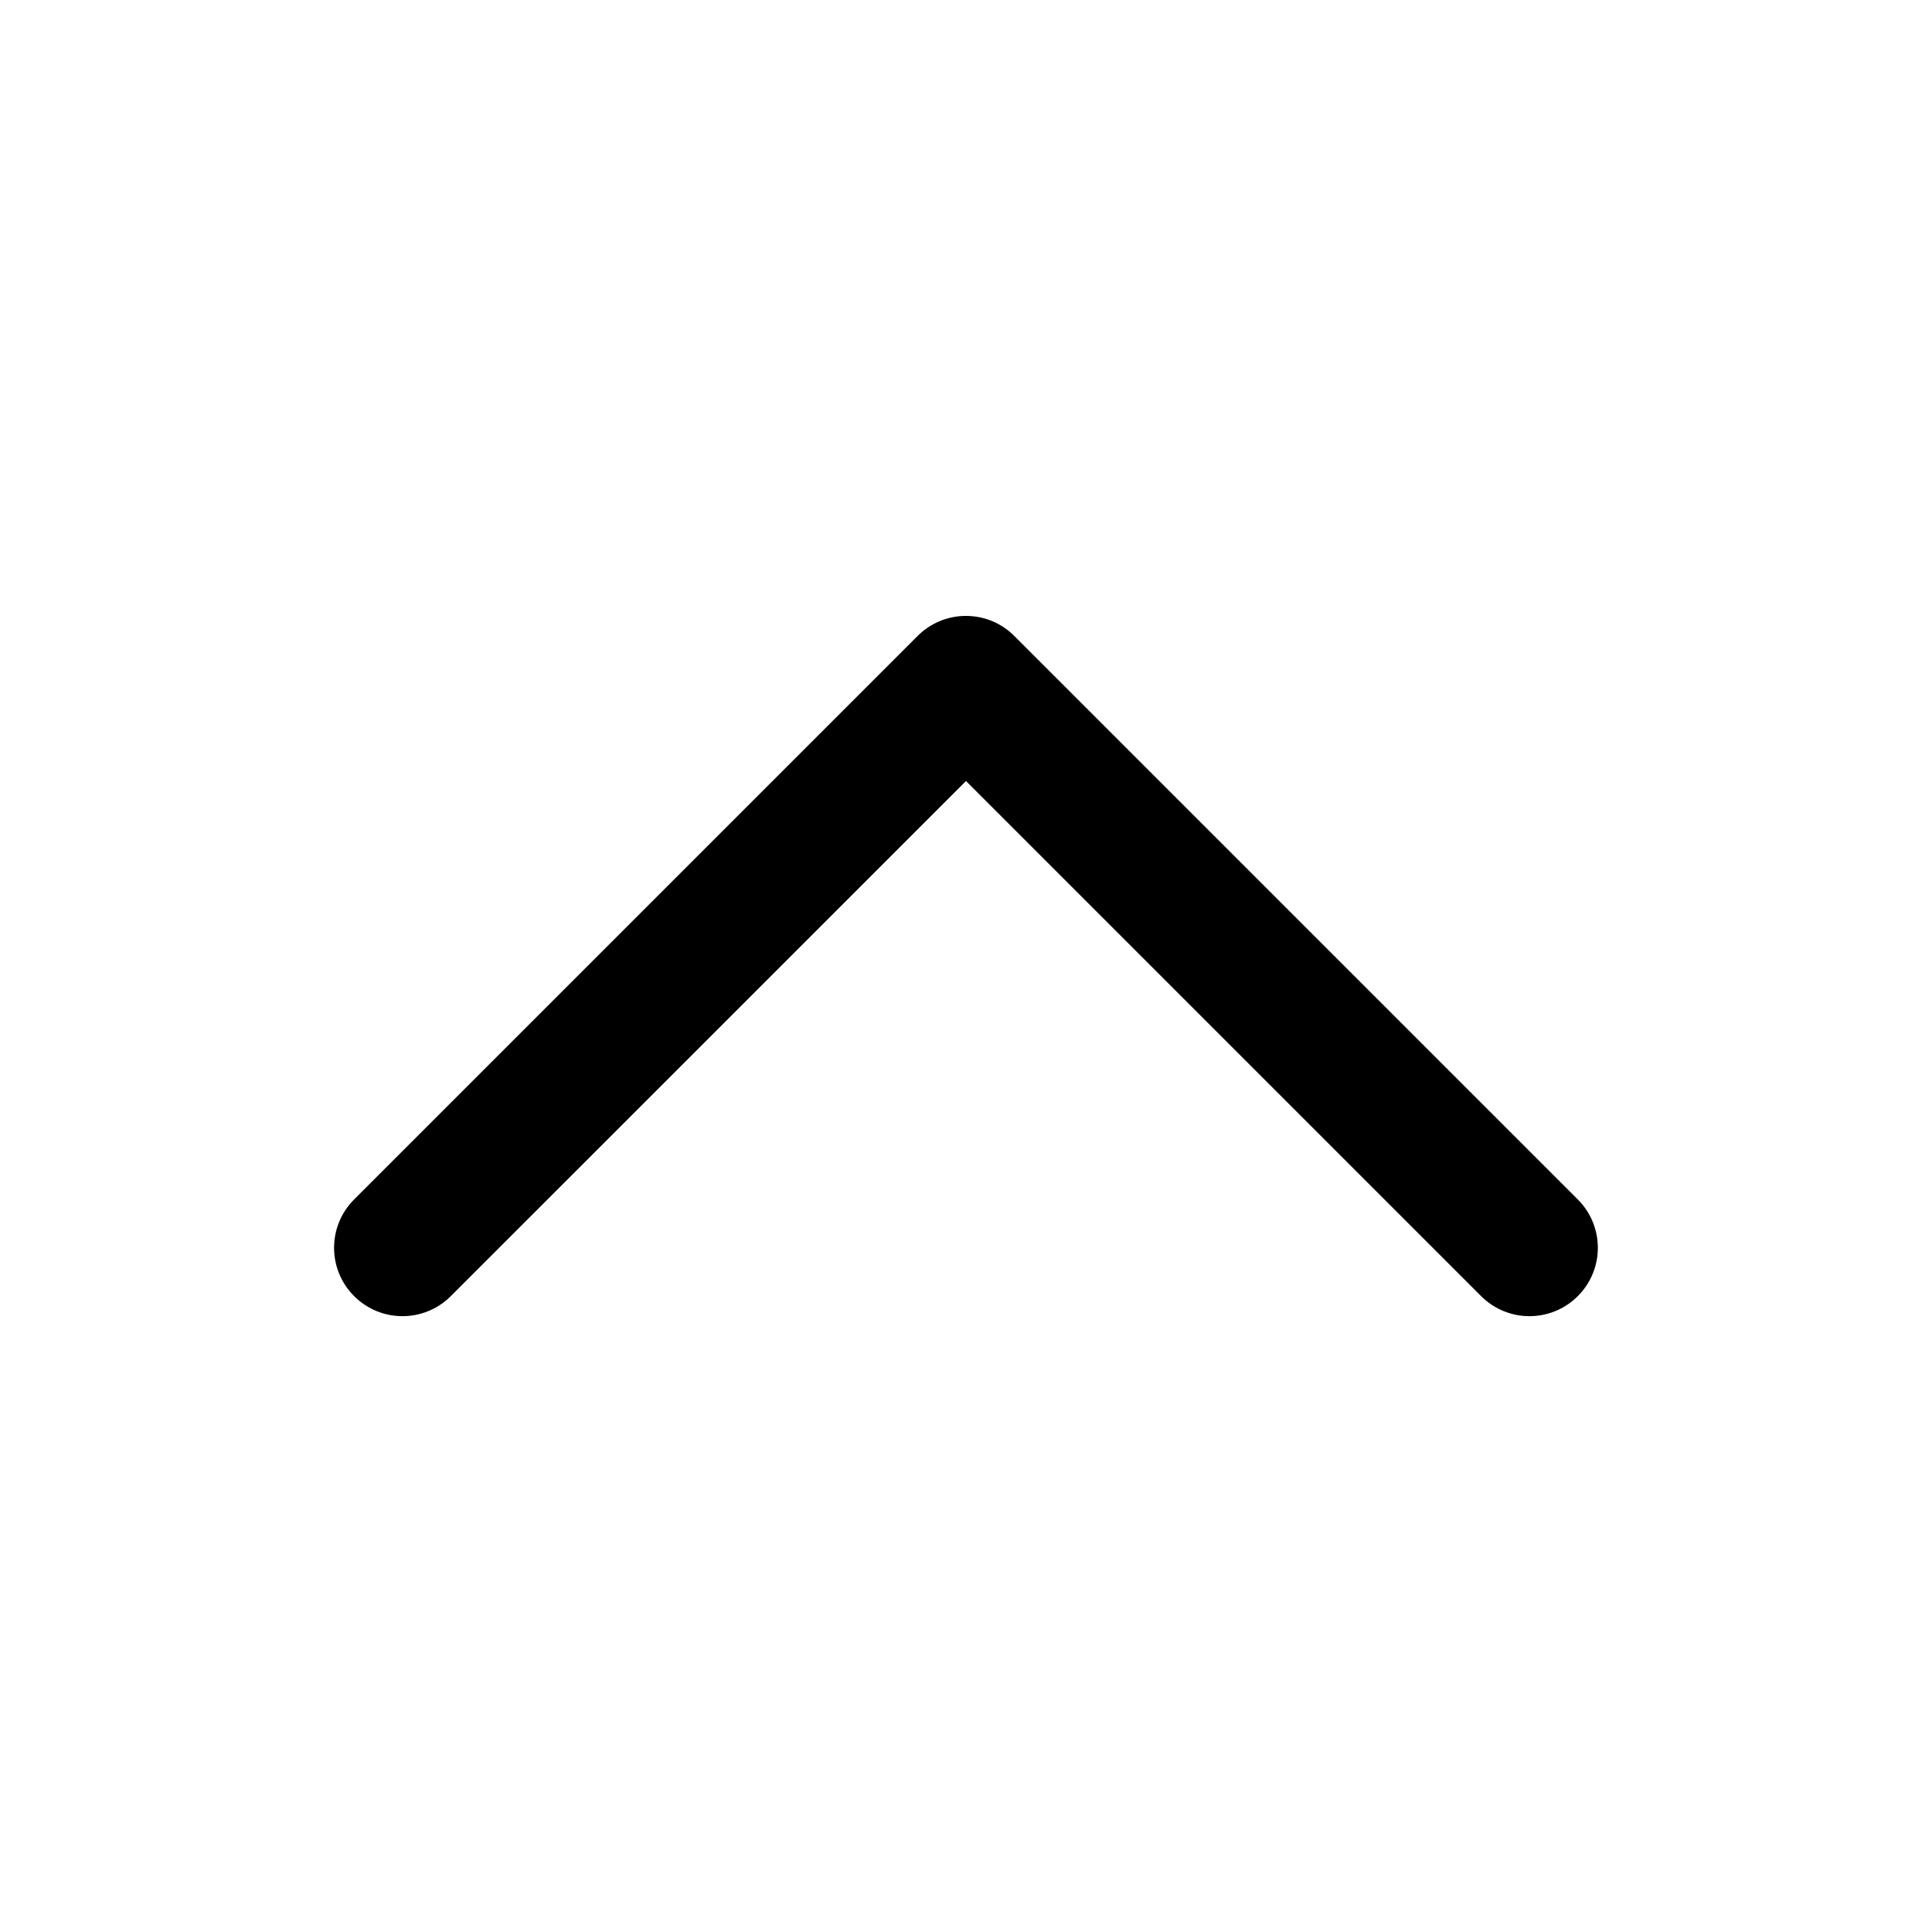
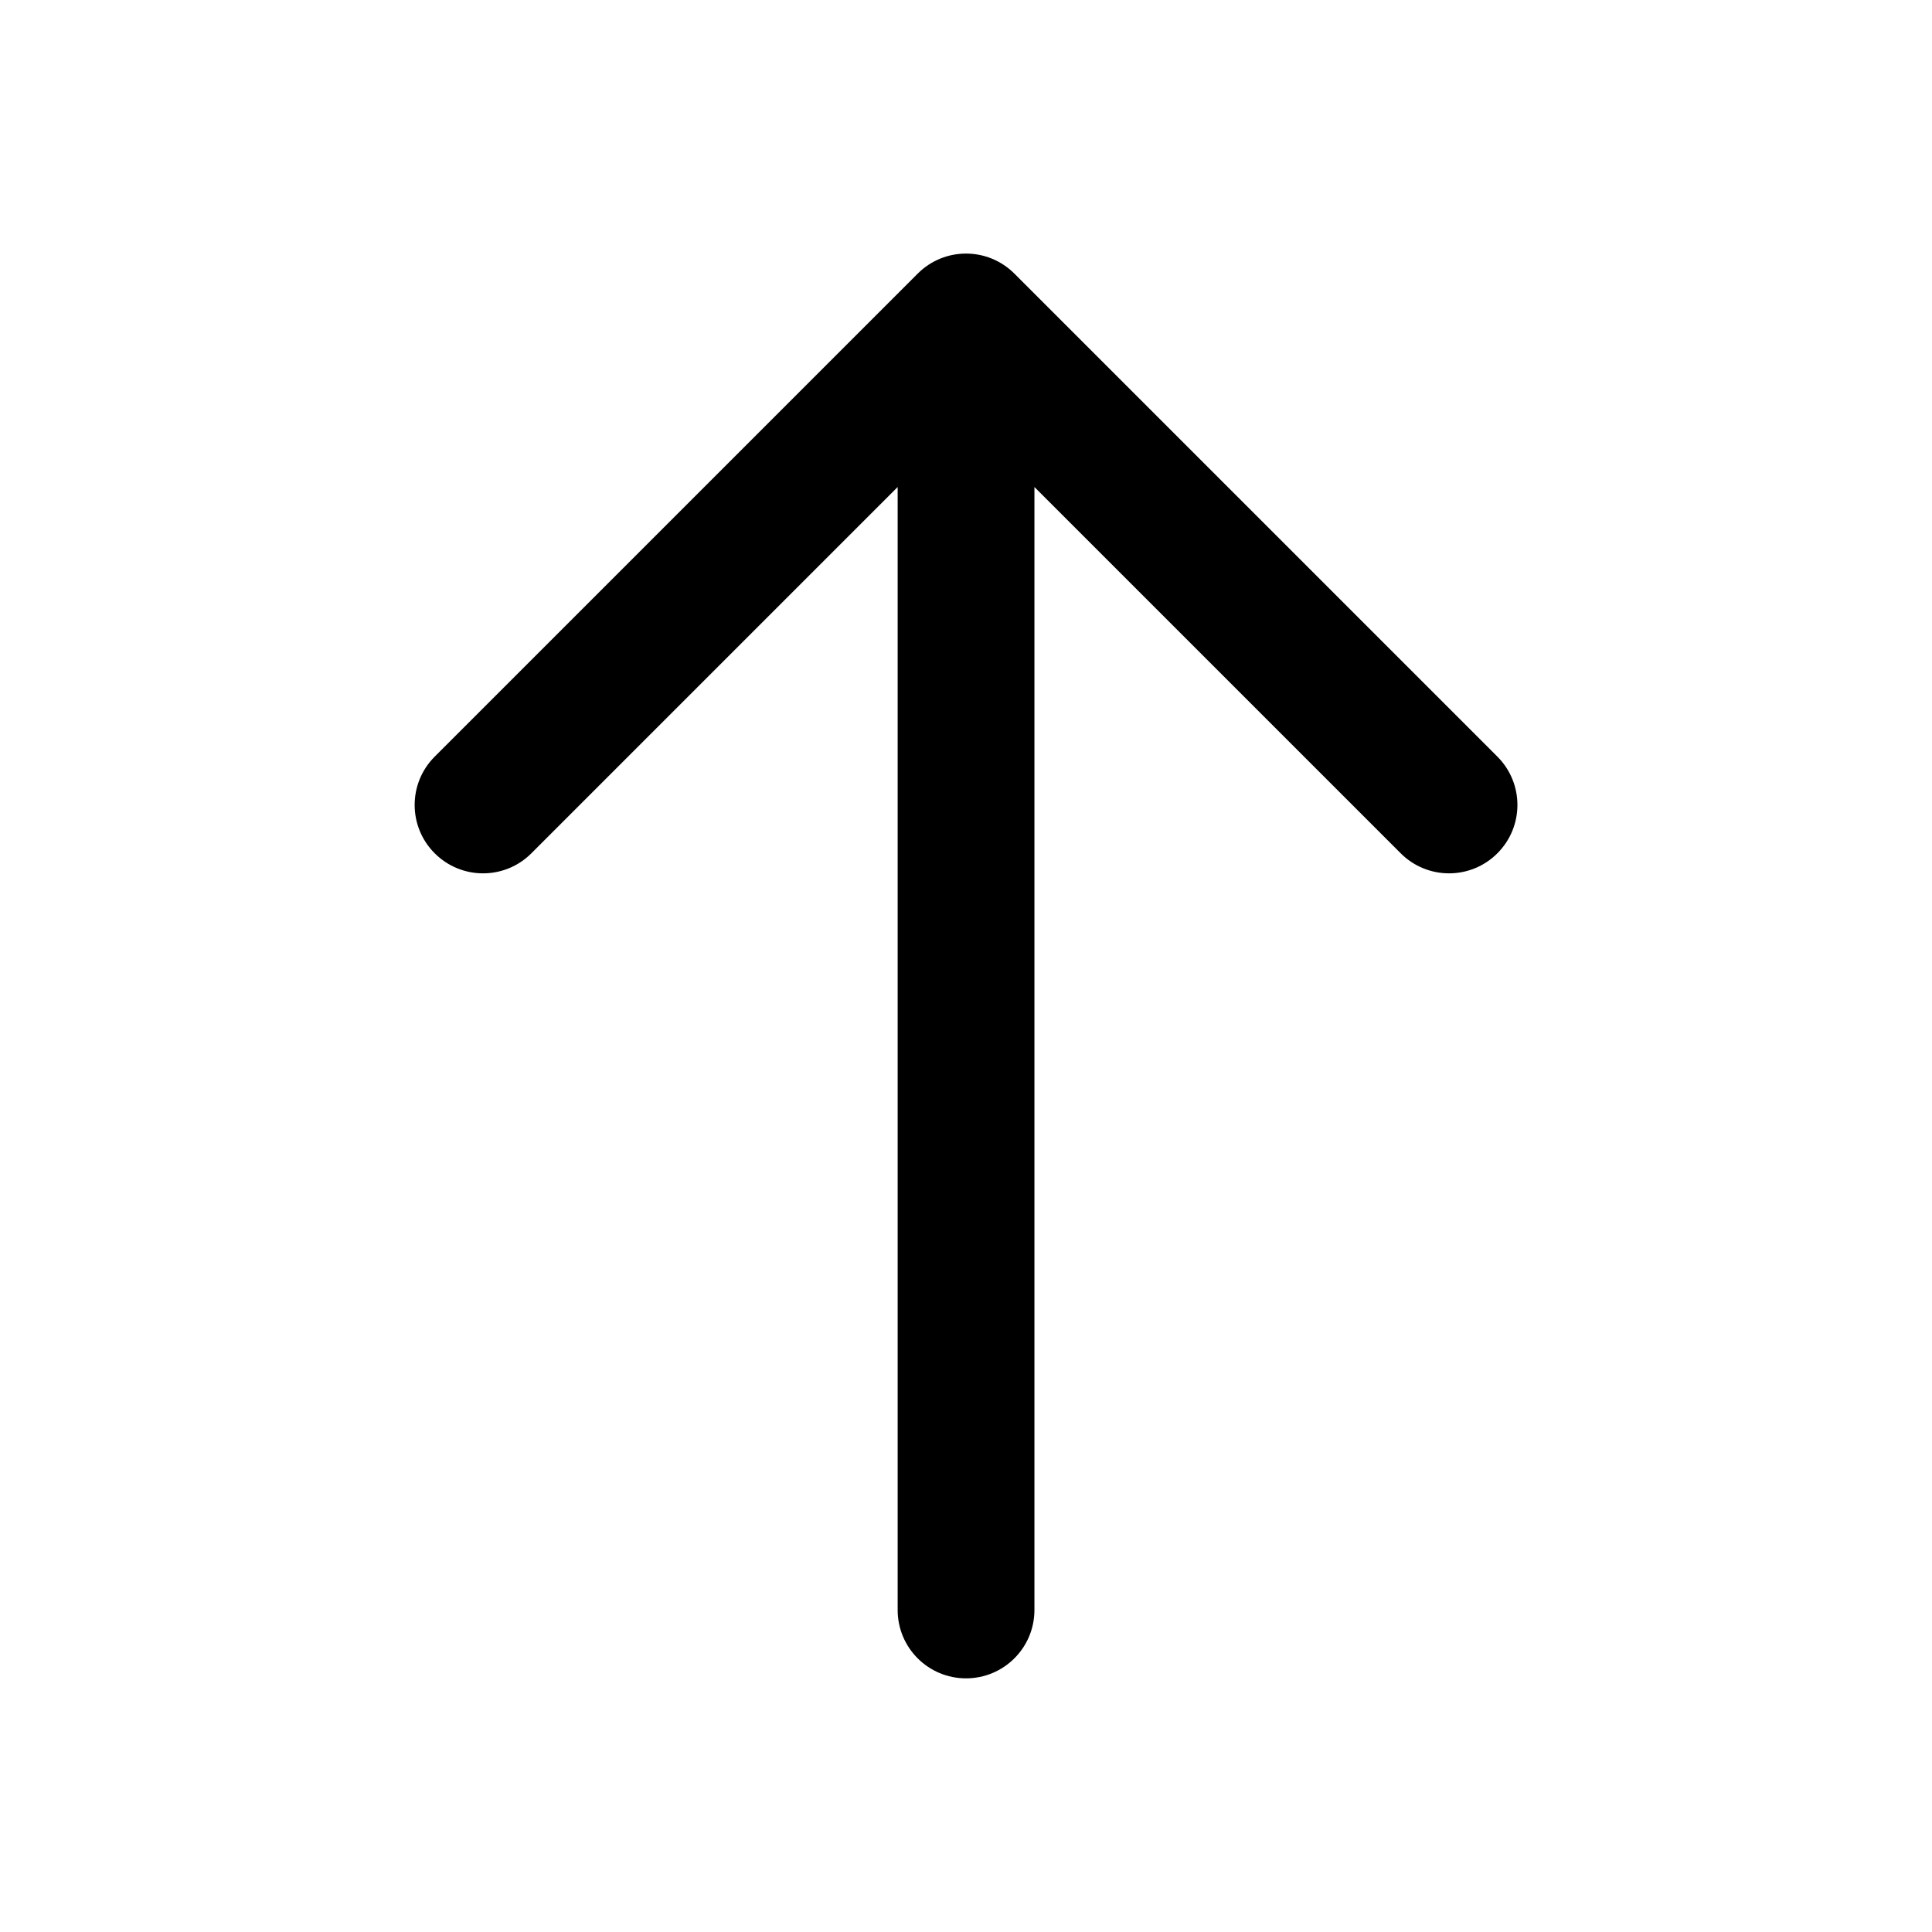
<svg xmlns="http://www.w3.org/2000/svg" width="24" height="24" viewBox="0 0 24 24" fill="none">
-   <g transform="translate(4.15 16.35) rotate(-90)">
-     <path id="ic_arrow_up" d="M0.249 0.249C0.581 -0.083 1.118 -0.083 1.45 0.249L8.45 7.249C8.782 7.581 8.782 8.118 8.45 8.45L1.45 15.45C1.118 15.782 0.581 15.782 0.249 15.45C-0.083 15.118 -0.083 14.581 0.249 14.249L6.648 7.85L0.249 1.45C-0.083 1.118 -0.083 0.581 0.249 0.249Z" fill="currentColor" />
+   <g transform="translate(18.85 3.15) rotate(90)">
+     <g id="ic_back">
+       <path id="Union" d="M6.249 0.249C6.581 -0.083 7.118 -0.083 7.45 0.249C7.782 0.581 7.782 1.118 7.45 1.45L2.9 6H16.85C17.319 6 17.699 6.38 17.699 6.85C17.699 7.319 17.319 7.699 16.85 7.699H2.9L7.45 12.249C7.782 12.581 7.782 13.118 7.45 13.45C7.118 13.782 6.581 13.782 6.249 13.45L0.249 7.45C-0.083 7.118 -0.083 6.581 0.249 6.249L6.249 0.249Z" fill="currentColor" />
+     </g>
  </g>
</svg>
